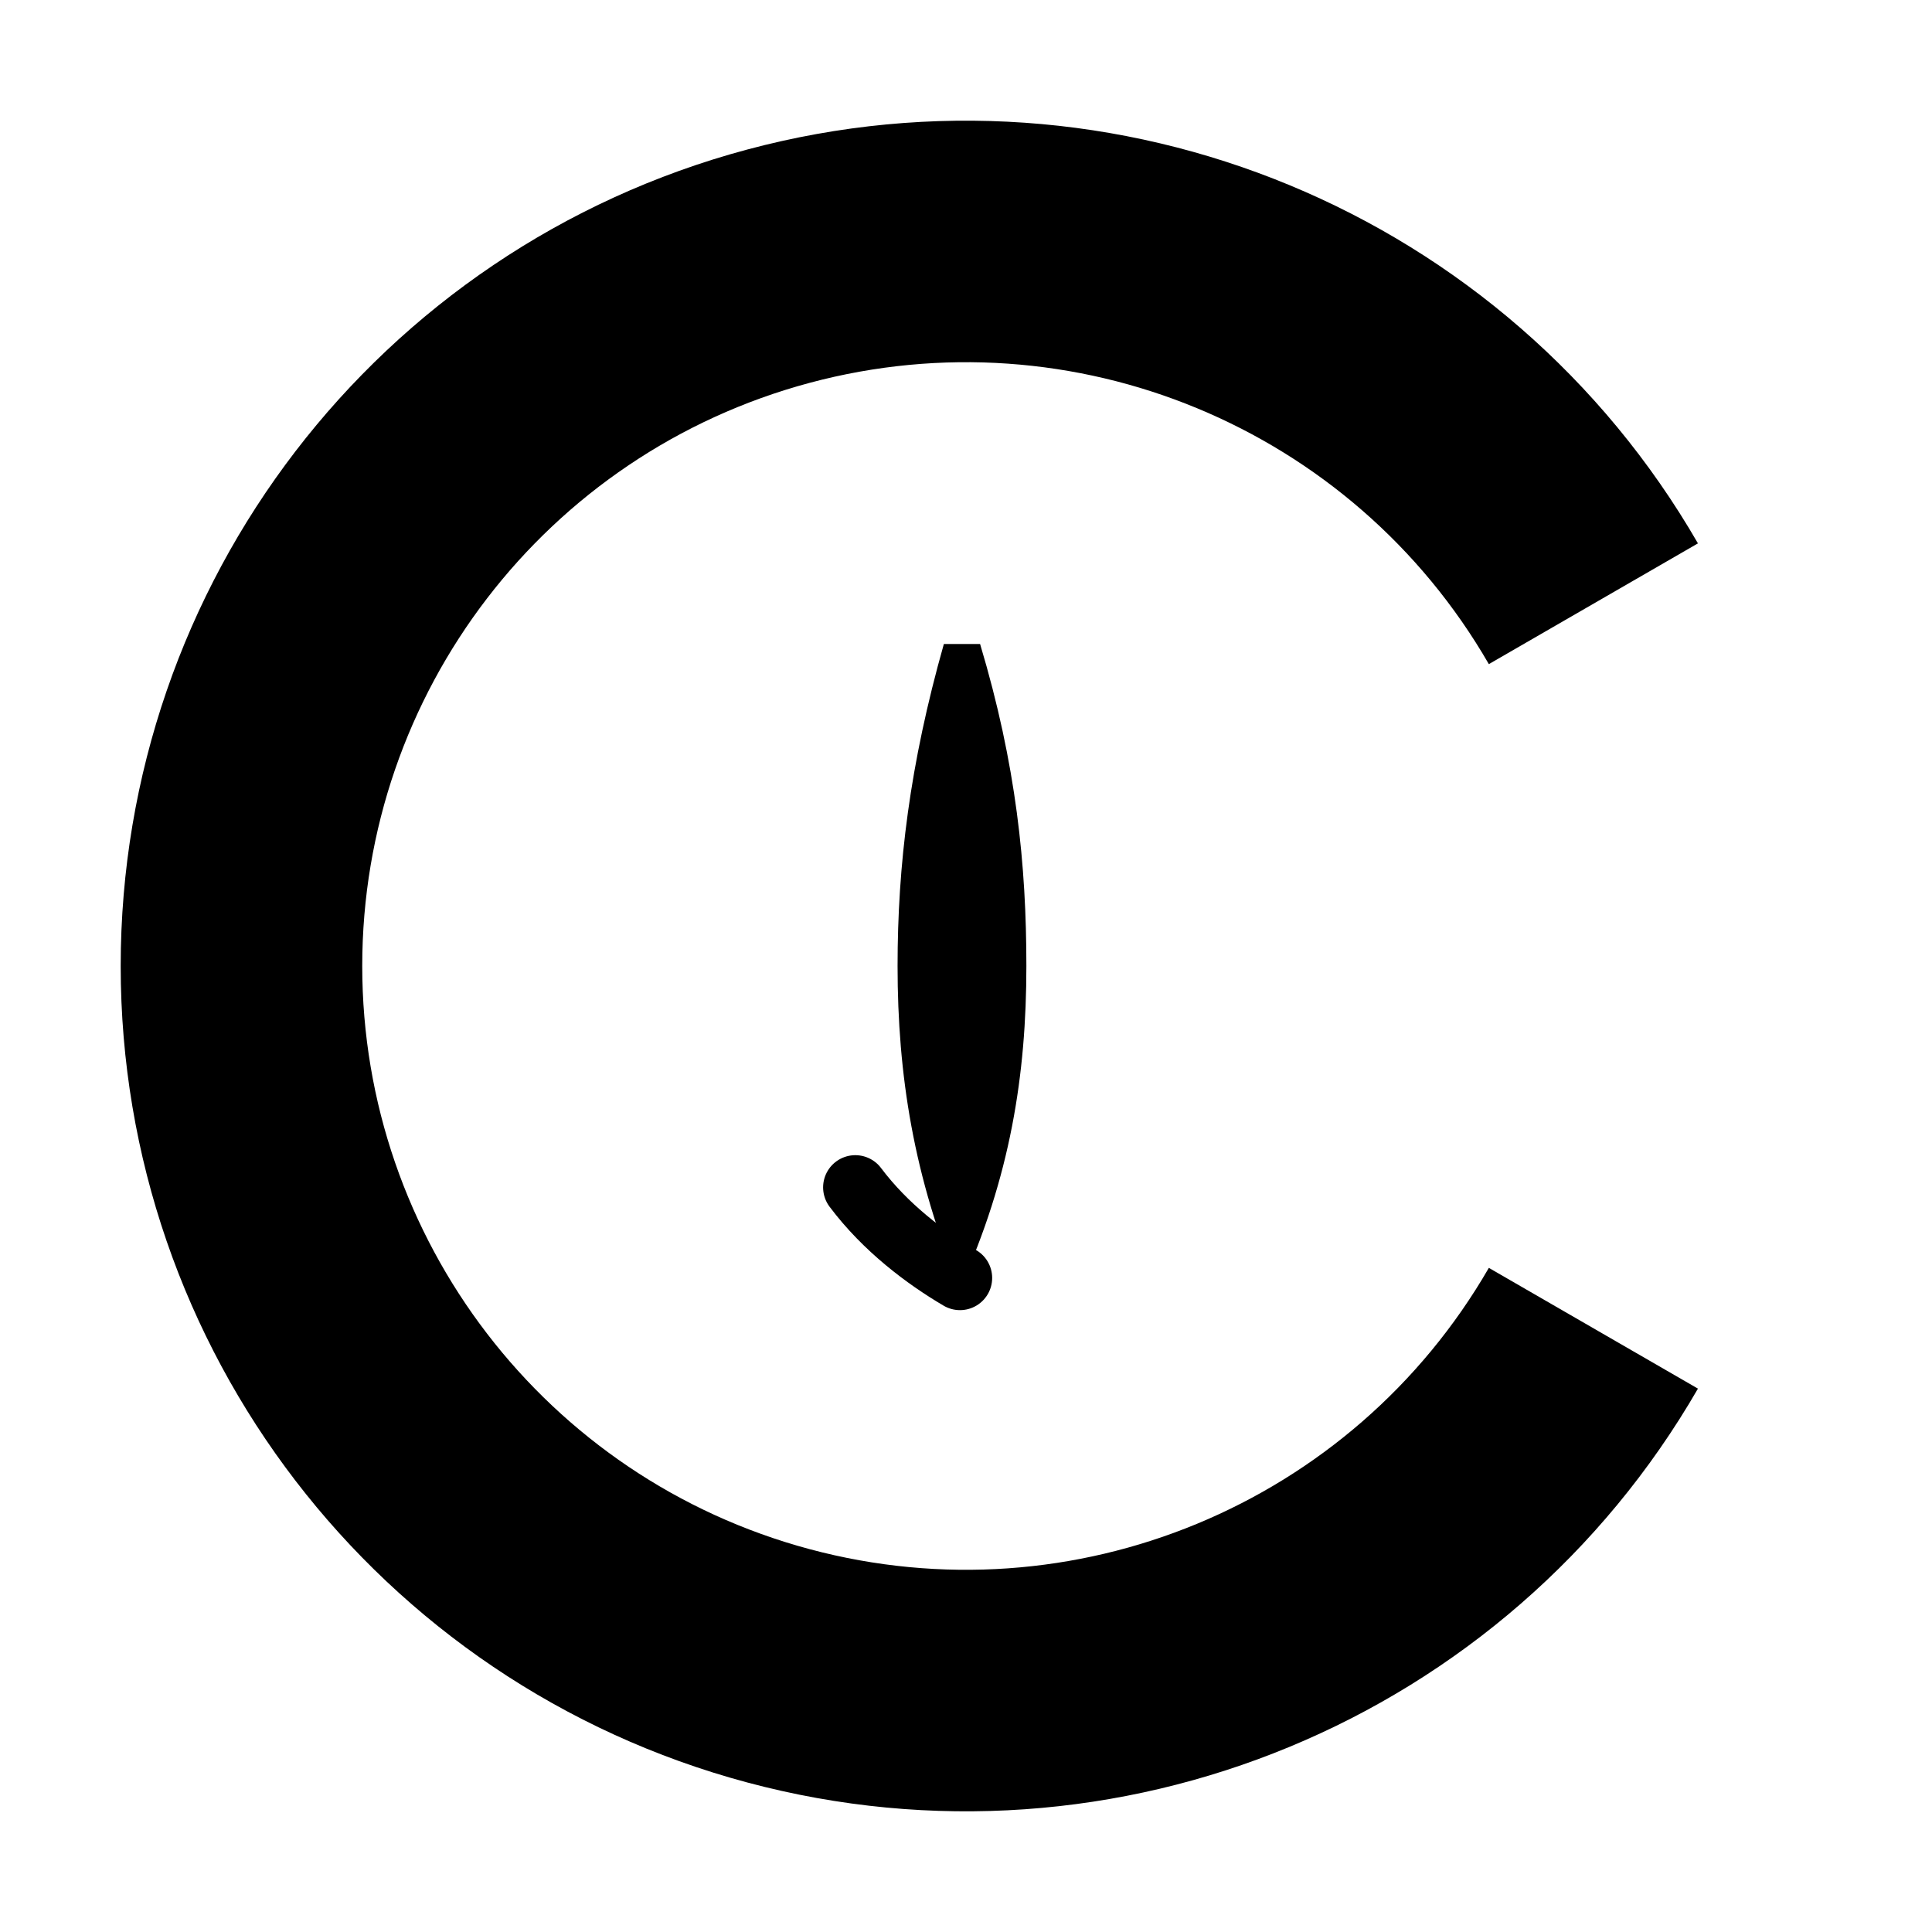
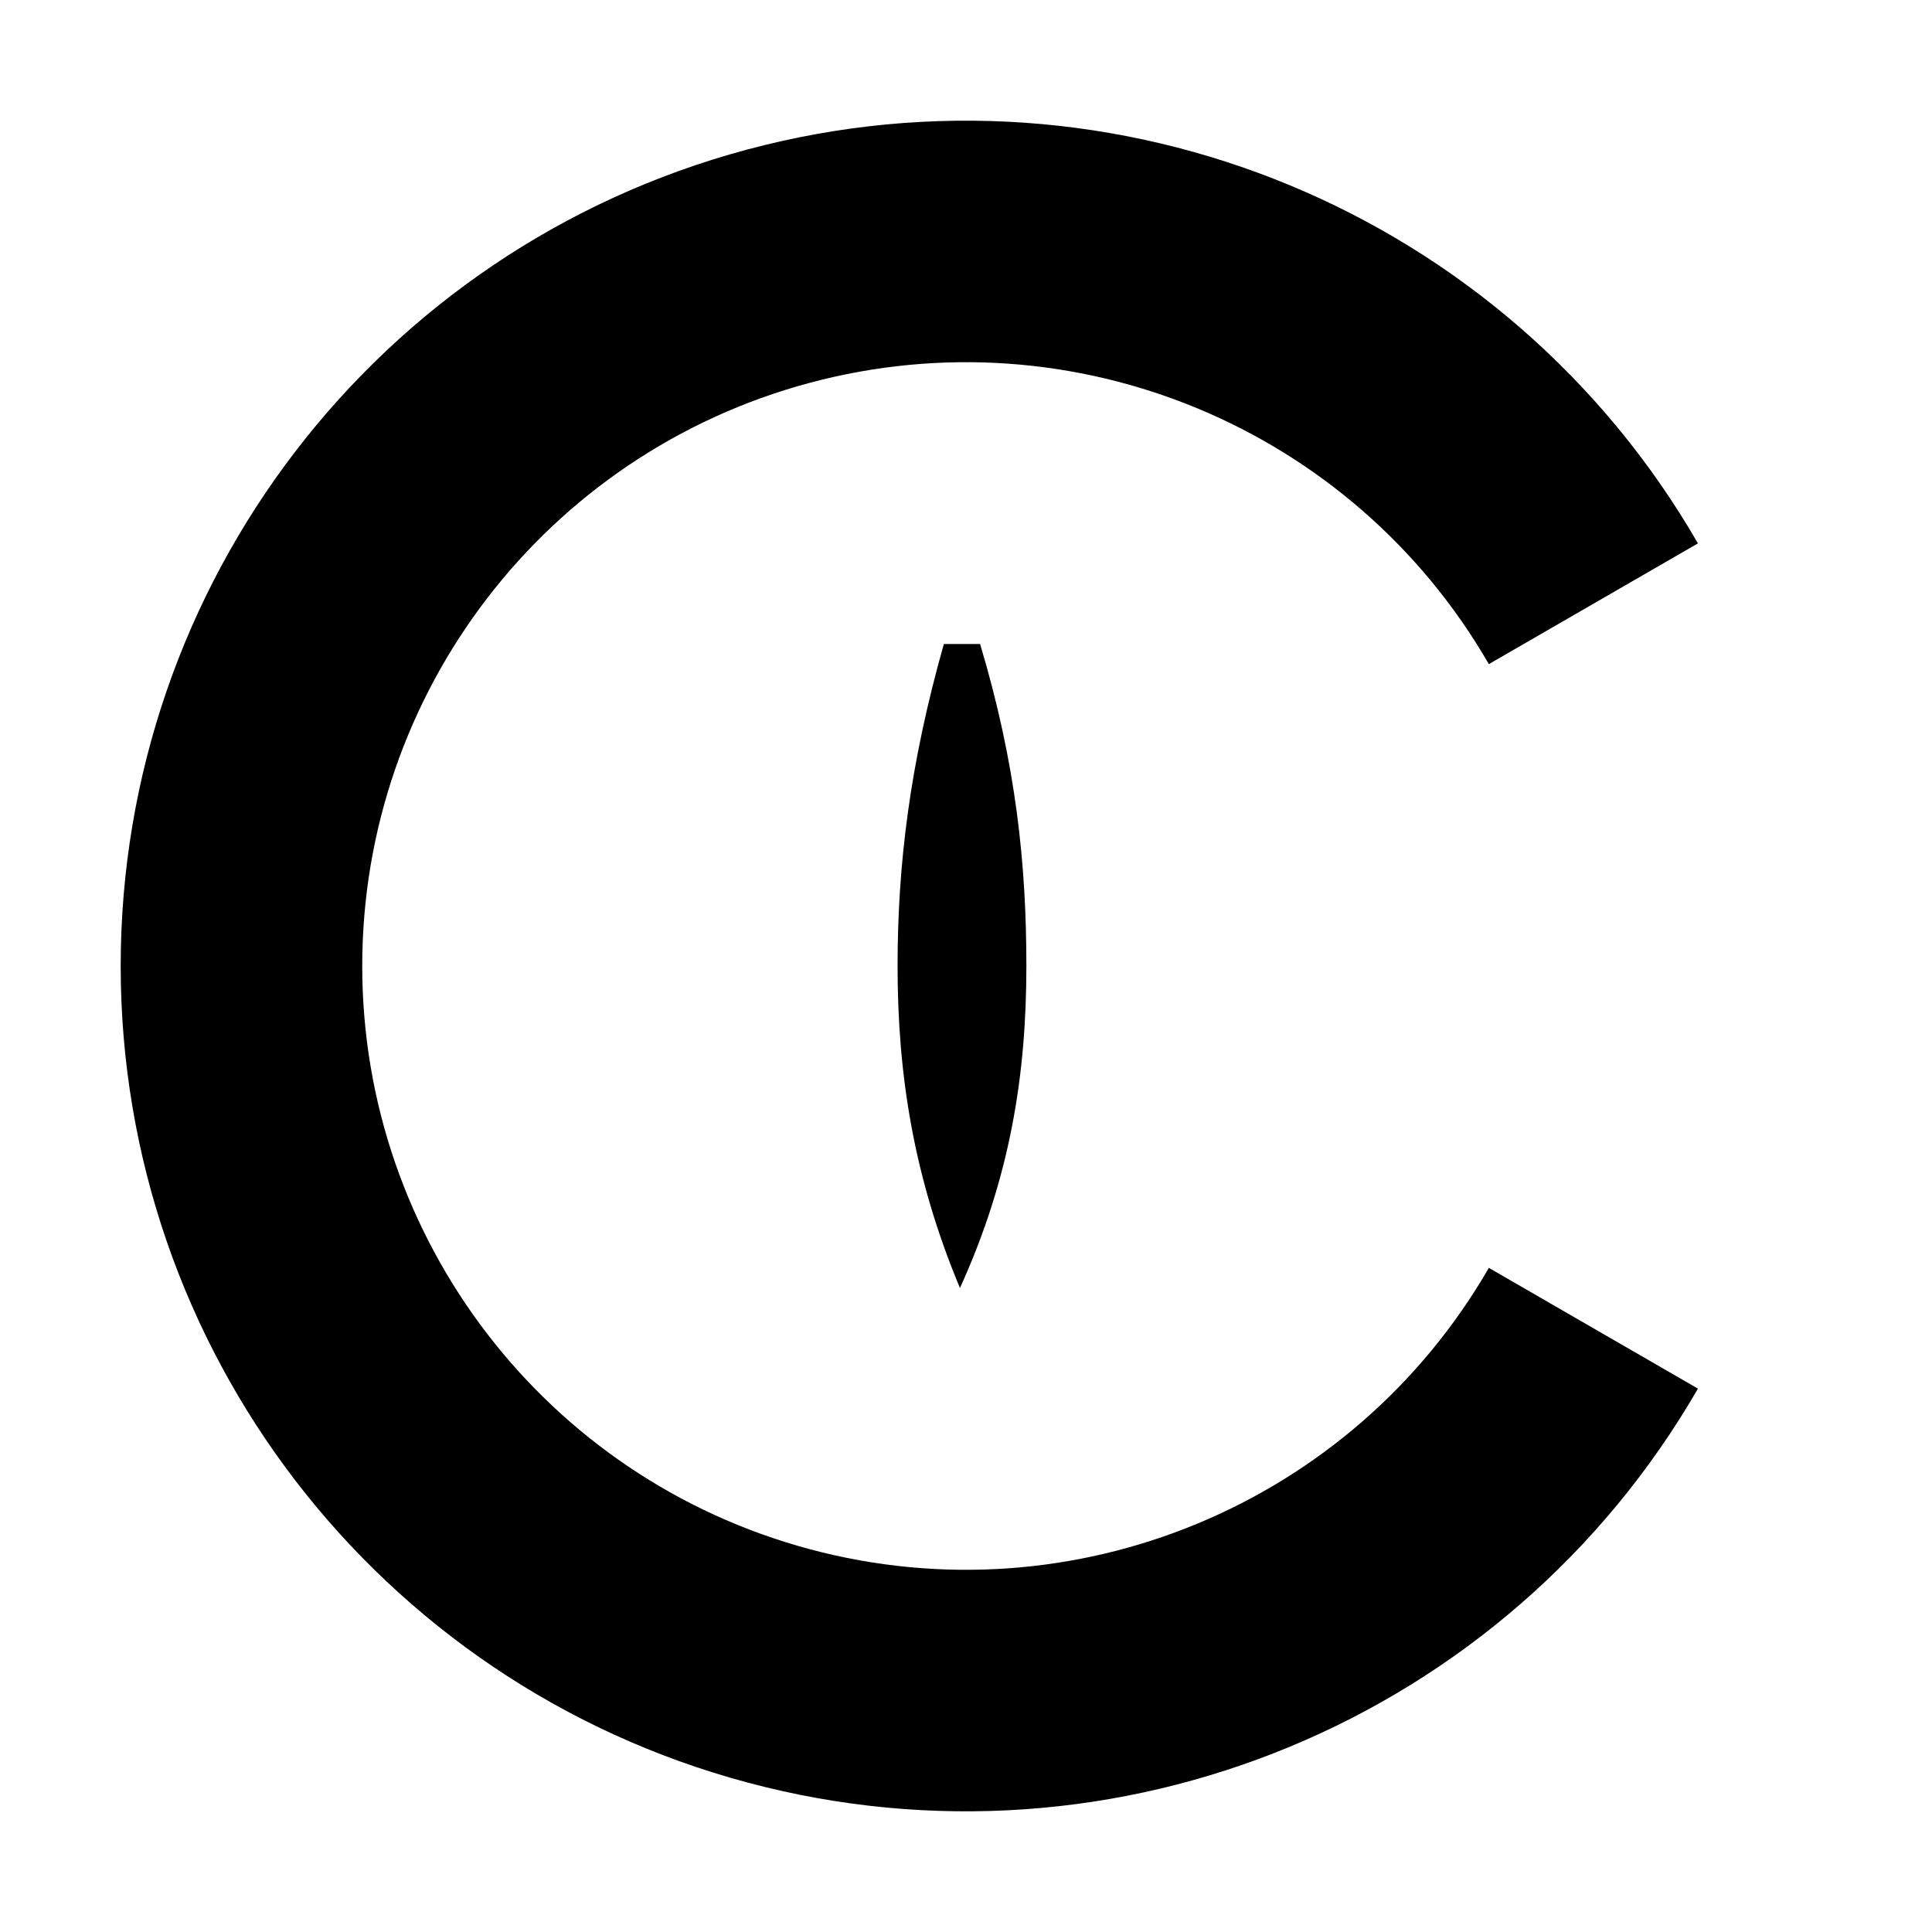
<svg xmlns="http://www.w3.org/2000/svg" viewBox="0 0 96 96" role="img" aria-label="此见品牌图形">
  <path fill="currentColor" fill-rule="evenodd" d="M84.37 69 A42 42 0 1 1 84.37 27 L73.98 33 A30 30 0 1 0 73.98 63 Z" />
  <path fill="currentColor" d="M48.7 32 C50.5 38 51 43 51 48 C51 53.4 50.2 58.5 47.7 64 C45.4 58.5 44.6 53.4 44.6 48 C44.6 43 45.2 38 46.9 32 Z" />
-   <path d="M47.7 63.5 C46 62.5 44 61 42.5 59" fill="none" stroke="currentColor" stroke-width="3.2" stroke-linecap="round" stroke-linejoin="round" />
</svg>
